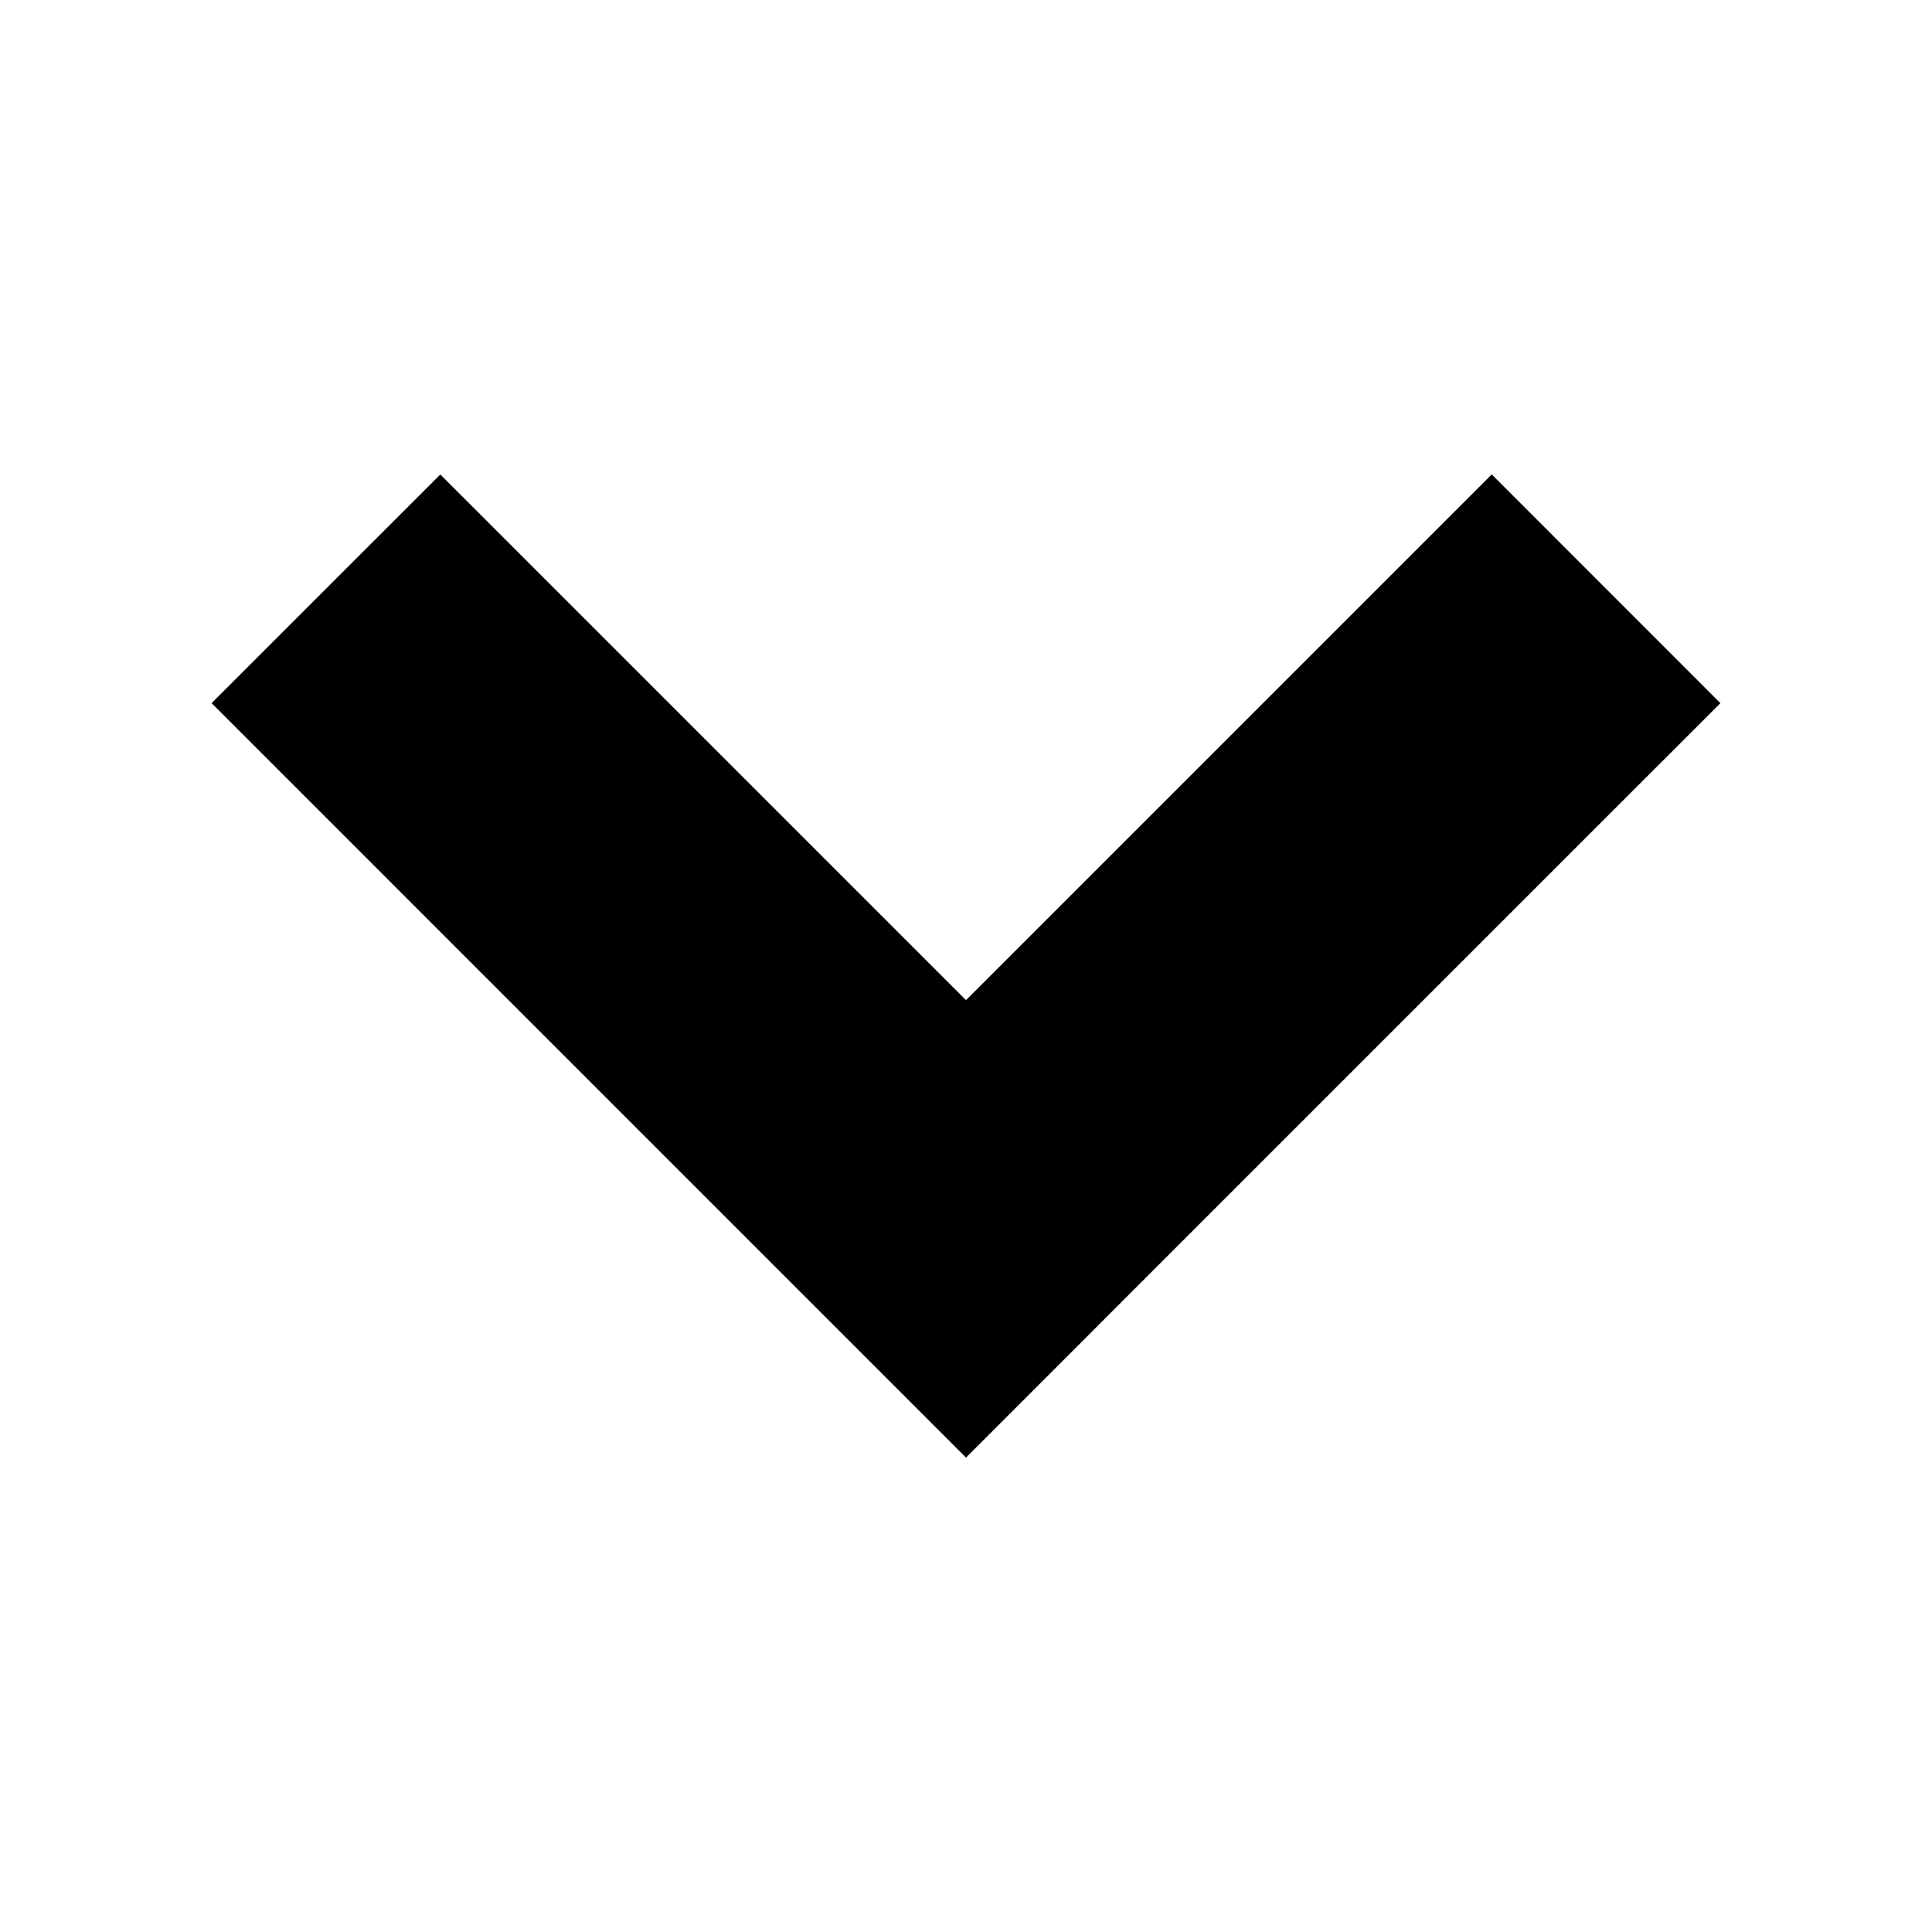
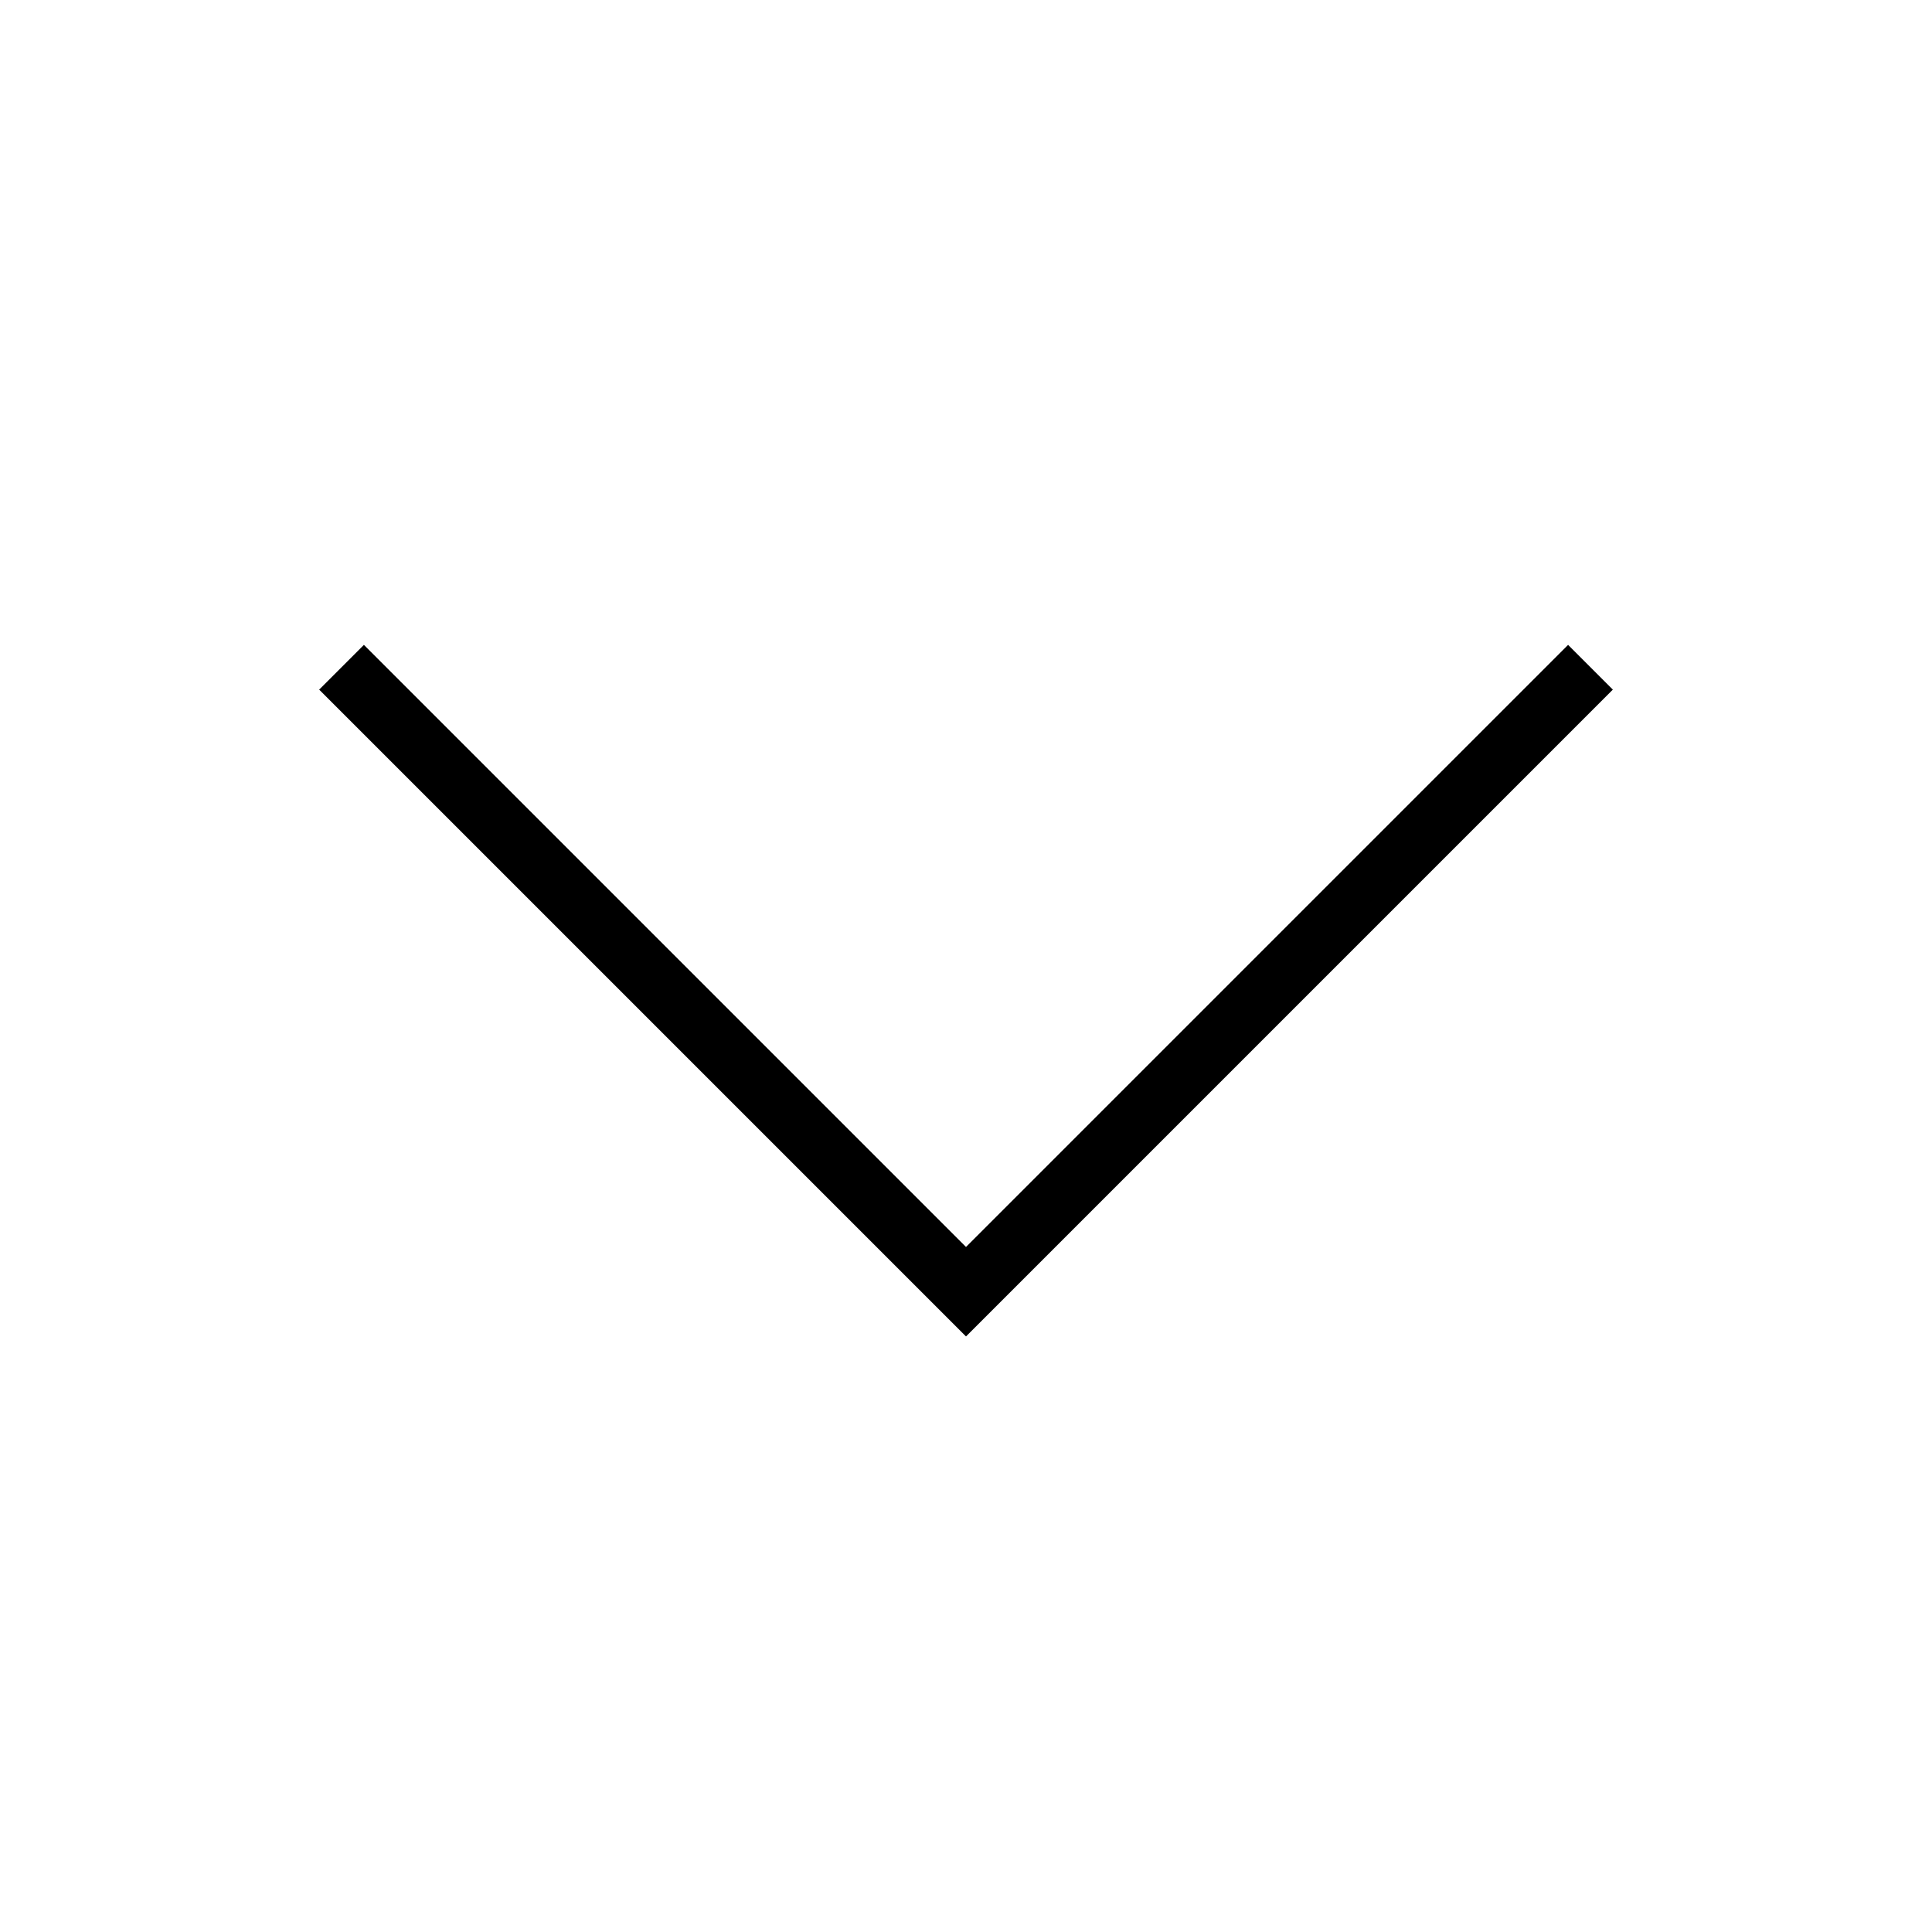
- <svg xmlns="http://www.w3.org/2000/svg" version="1.1" id="Layer_1" x="0px" y="0px" width="100px" height="100px" viewBox="0 0 100 100" enable-background="new 0 0 100 100" xml:space="preserve">
-   <polygon points="61.838,63.603 89.048,36.395 77.212,24.555 50,51.767 22.791,24.559 10.953,36.395 50,75.445 " />
+ <svg xmlns="http://www.w3.org/2000/svg" version="1.1" id="Layer_1" x="0px" y="0px" width="1000px" height="1000px" viewBox="0 0 1000 1000" enable-background="new 0 0 1000 1000" xml:space="preserve">
+   <polyline points="834.802,356.945 811.644,333.787 500,645.431 188.356,333.786 165.198,356.944 499.999,691.745 " />
</svg>
